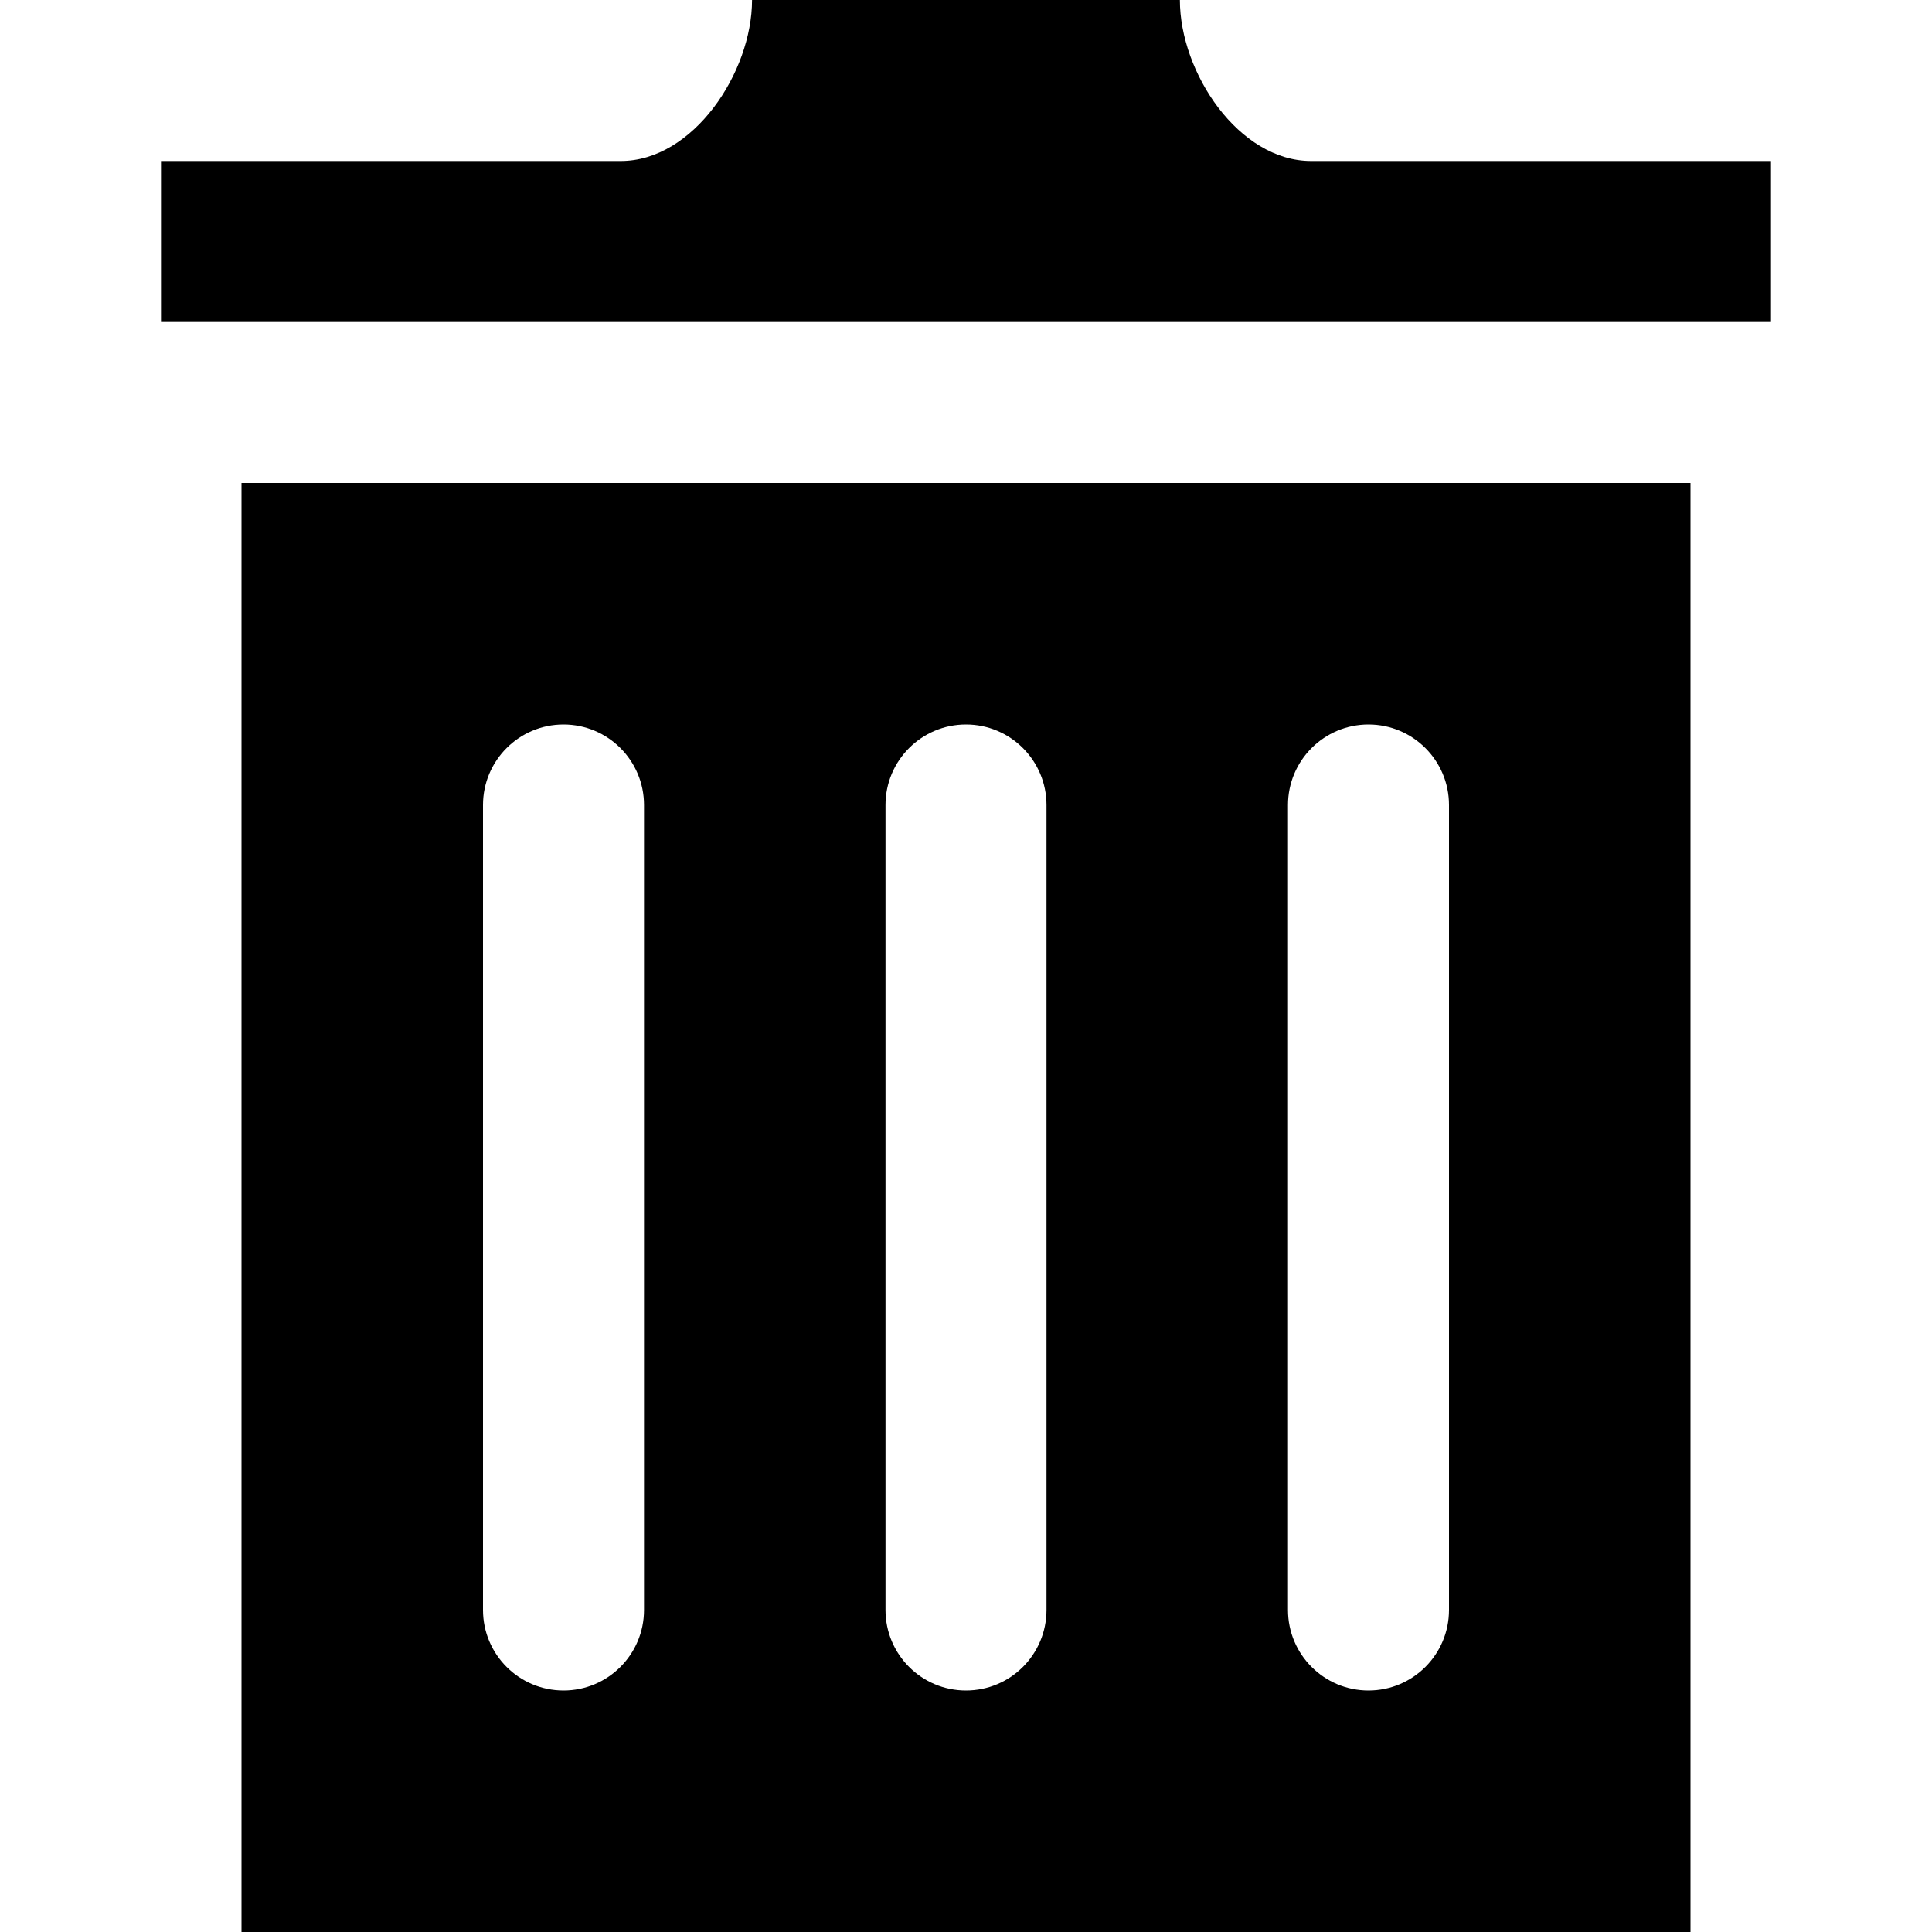
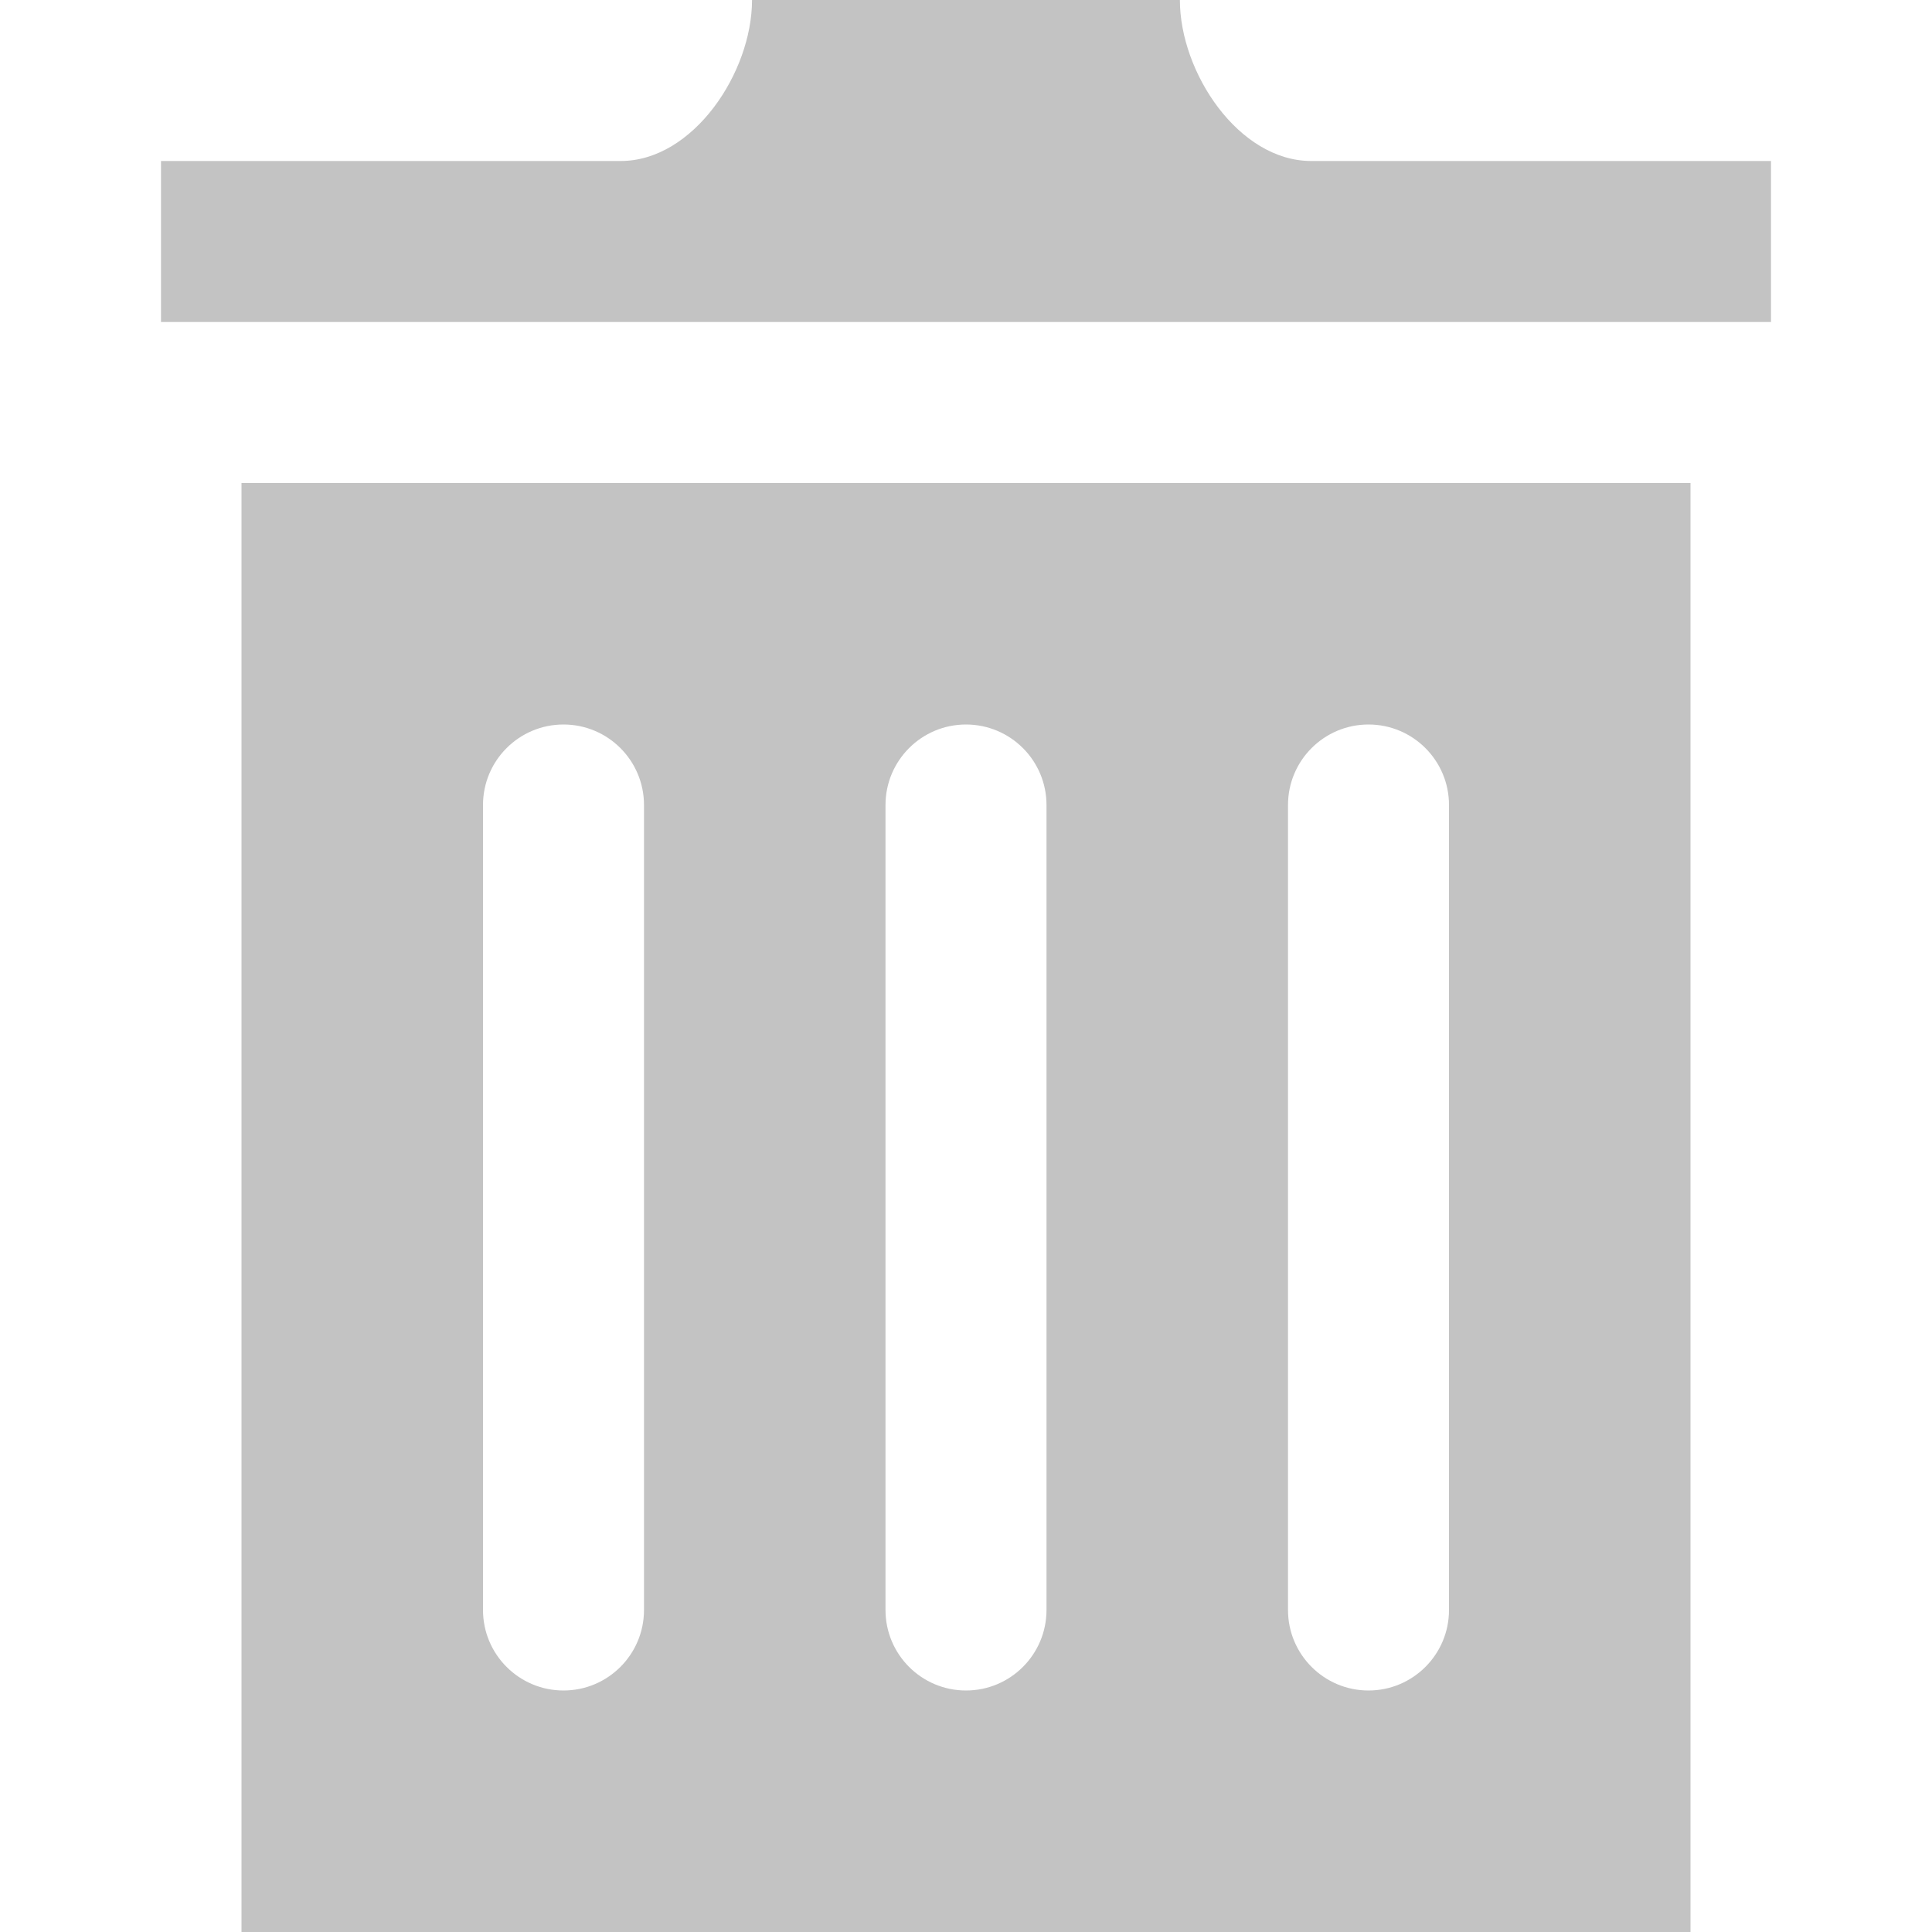
- <svg xmlns="http://www.w3.org/2000/svg" width="24" height="24" viewBox="0 0 24 24">
-   <path d="M3 6v18h18v-18h-18zm5 14c0 .552-.448 1-1 1s-1-.448-1-1v-10c0-.552.448-1 1-1s1 .448 1 1v10zm5 0c0 .552-.448 1-1 1s-1-.448-1-1v-10c0-.552.448-1 1-1s1 .448 1 1v10zm5 0c0 .552-.448 1-1 1s-1-.448-1-1v-10c0-.552.448-1 1-1s1 .448 1 1v10zm4-18v2h-20v-2h5.711c.9 0 1.631-1.099 1.631-2h5.315c0 .901.73 2 1.631 2h5.712z" />
+ <svg xmlns="http://www.w3.org/2000/svg" width="24" height="24" viewBox="0 0 24 24" version="1.1" id="svg4530">
+   <defs id="defs4534" />
+   <path d="M3 6v18h18v-18h-18zm5 14c0 .552-.448 1-1 1s-1-.448-1-1v-10c0-.552.448-1 1-1s1 .448 1 1v10zm5 0c0 .552-.448 1-1 1s-1-.448-1-1v-10c0-.552.448-1 1-1s1 .448 1 1v10zm5 0c0 .552-.448 1-1 1s-1-.448-1-1v-10c0-.552.448-1 1-1s1 .448 1 1v10zm4-18v2h-20v-2h5.711c.9 0 1.631-1.099 1.631-2h5.315c0 .901.73 2 1.631 2h5.712z" id="path4528" style="fill:#c3c3c3;fill-opacity:1" />
</svg>
